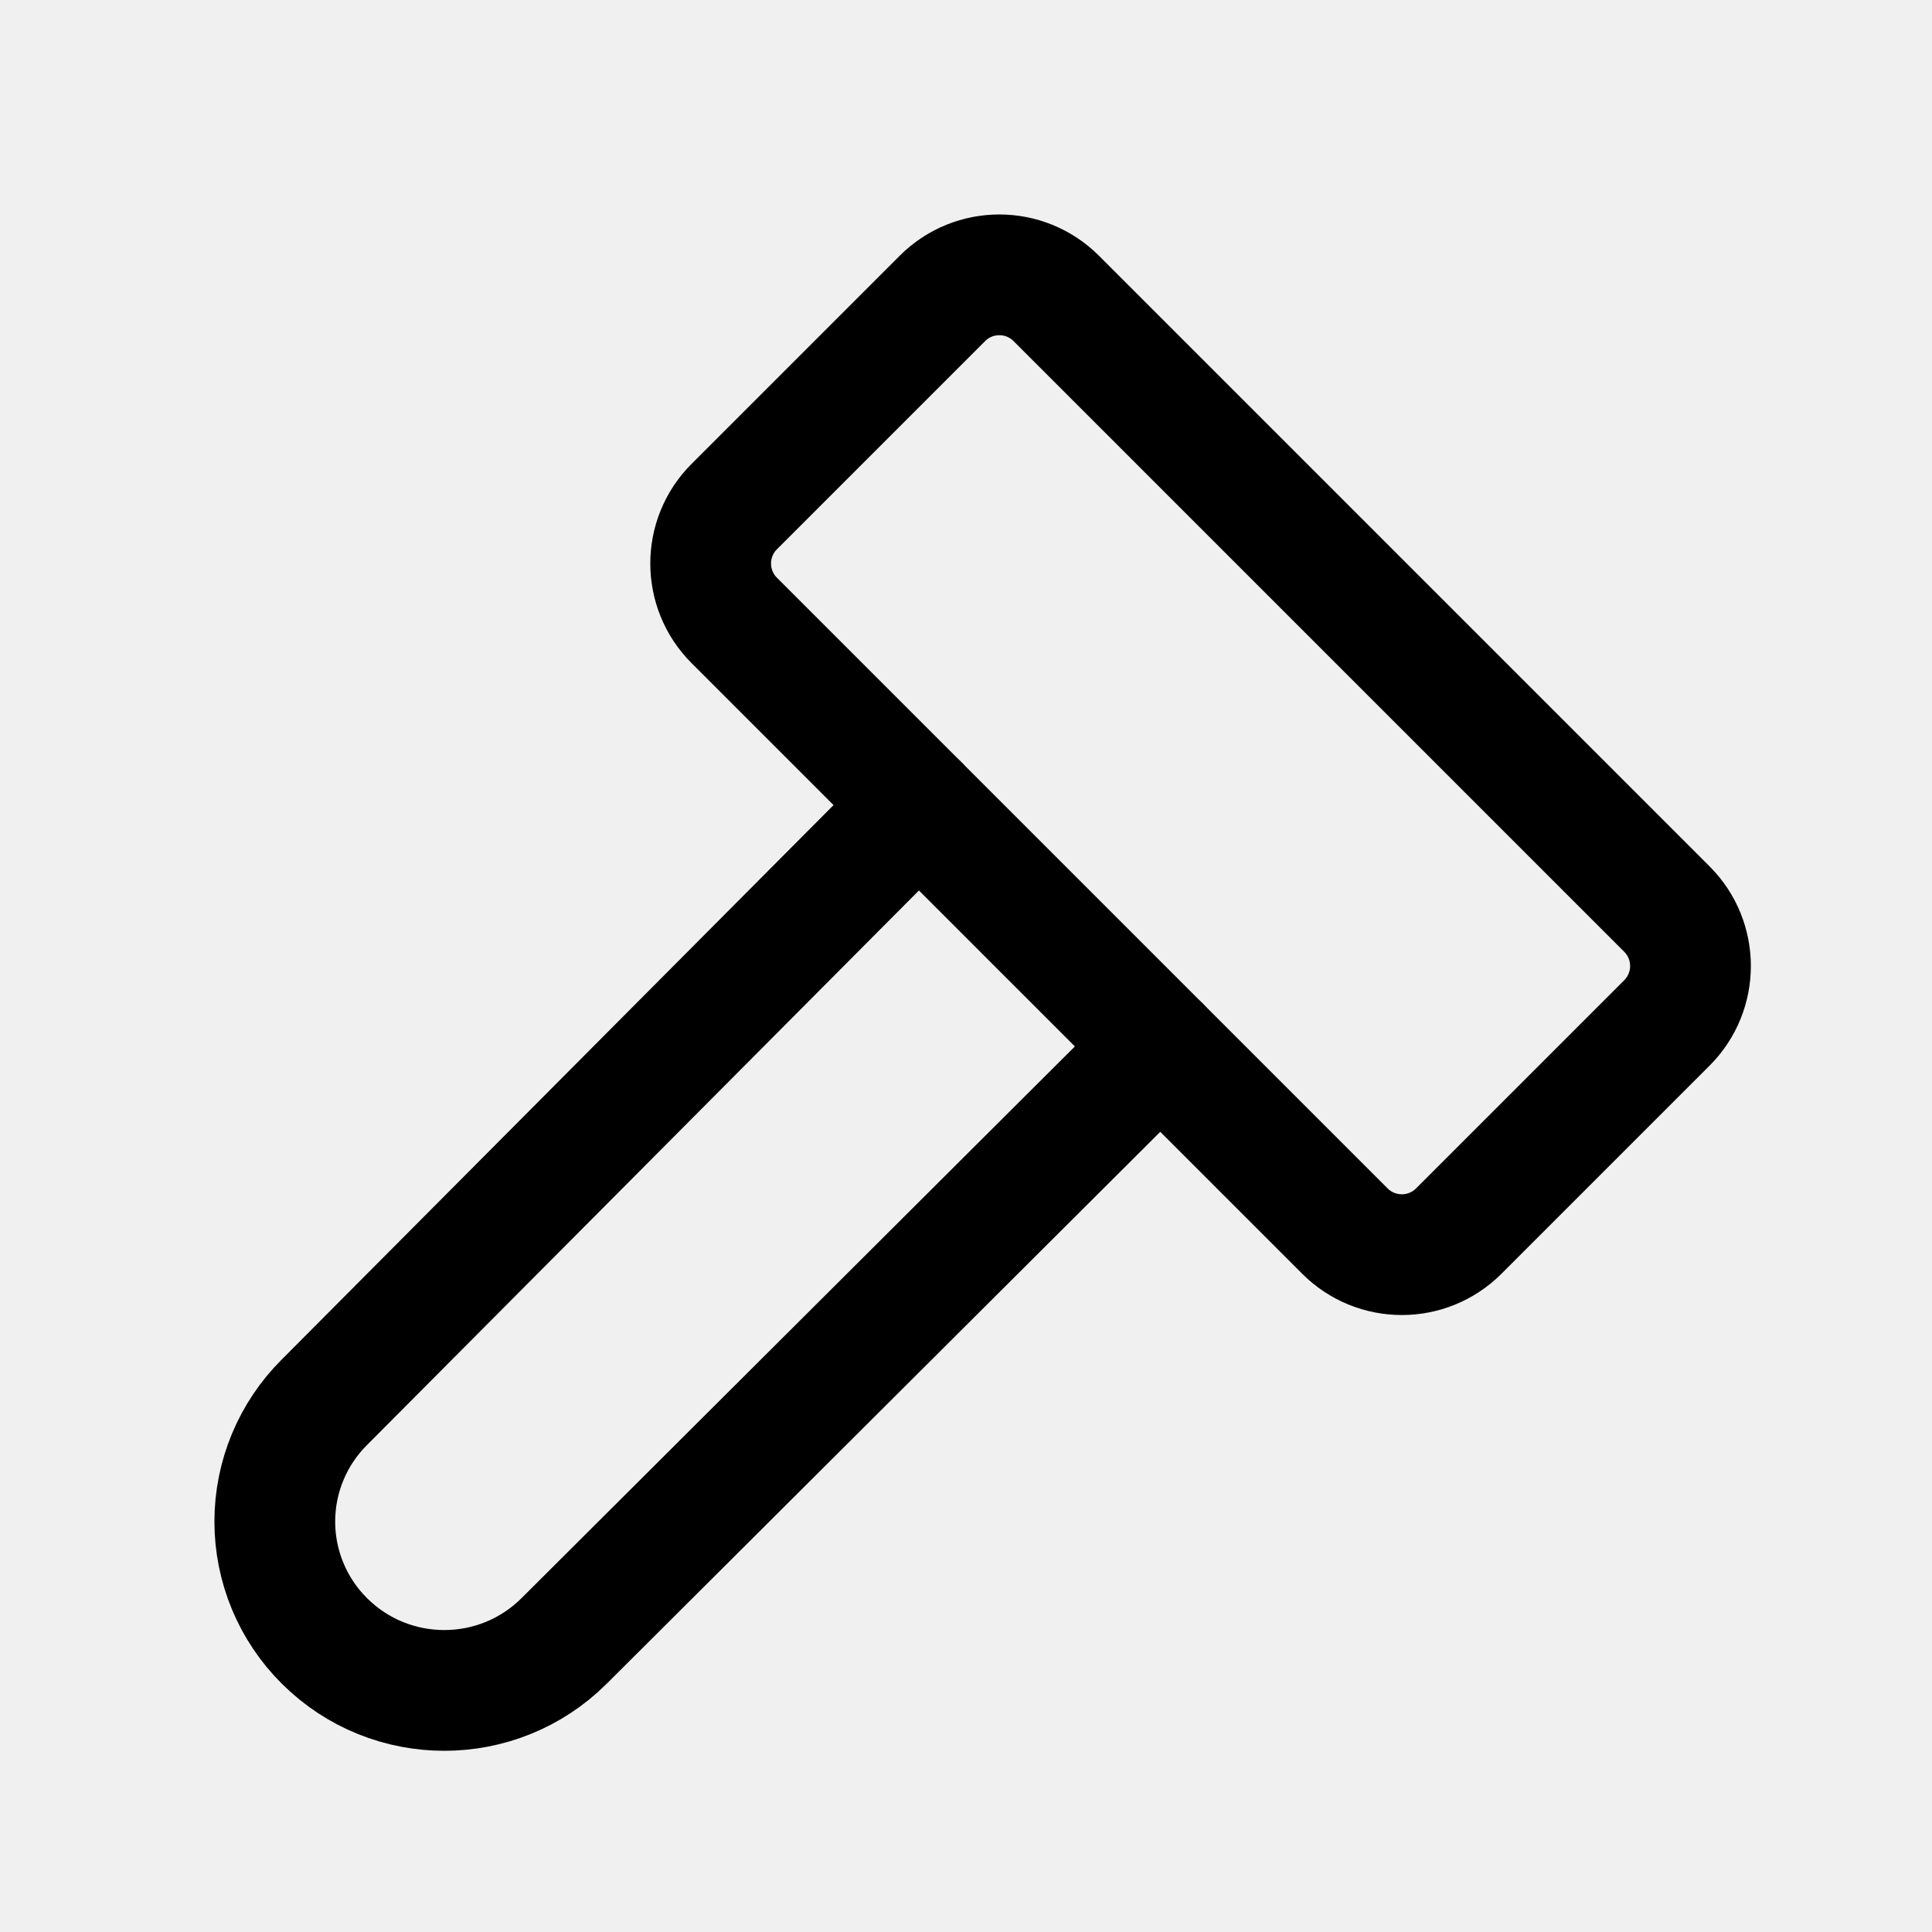
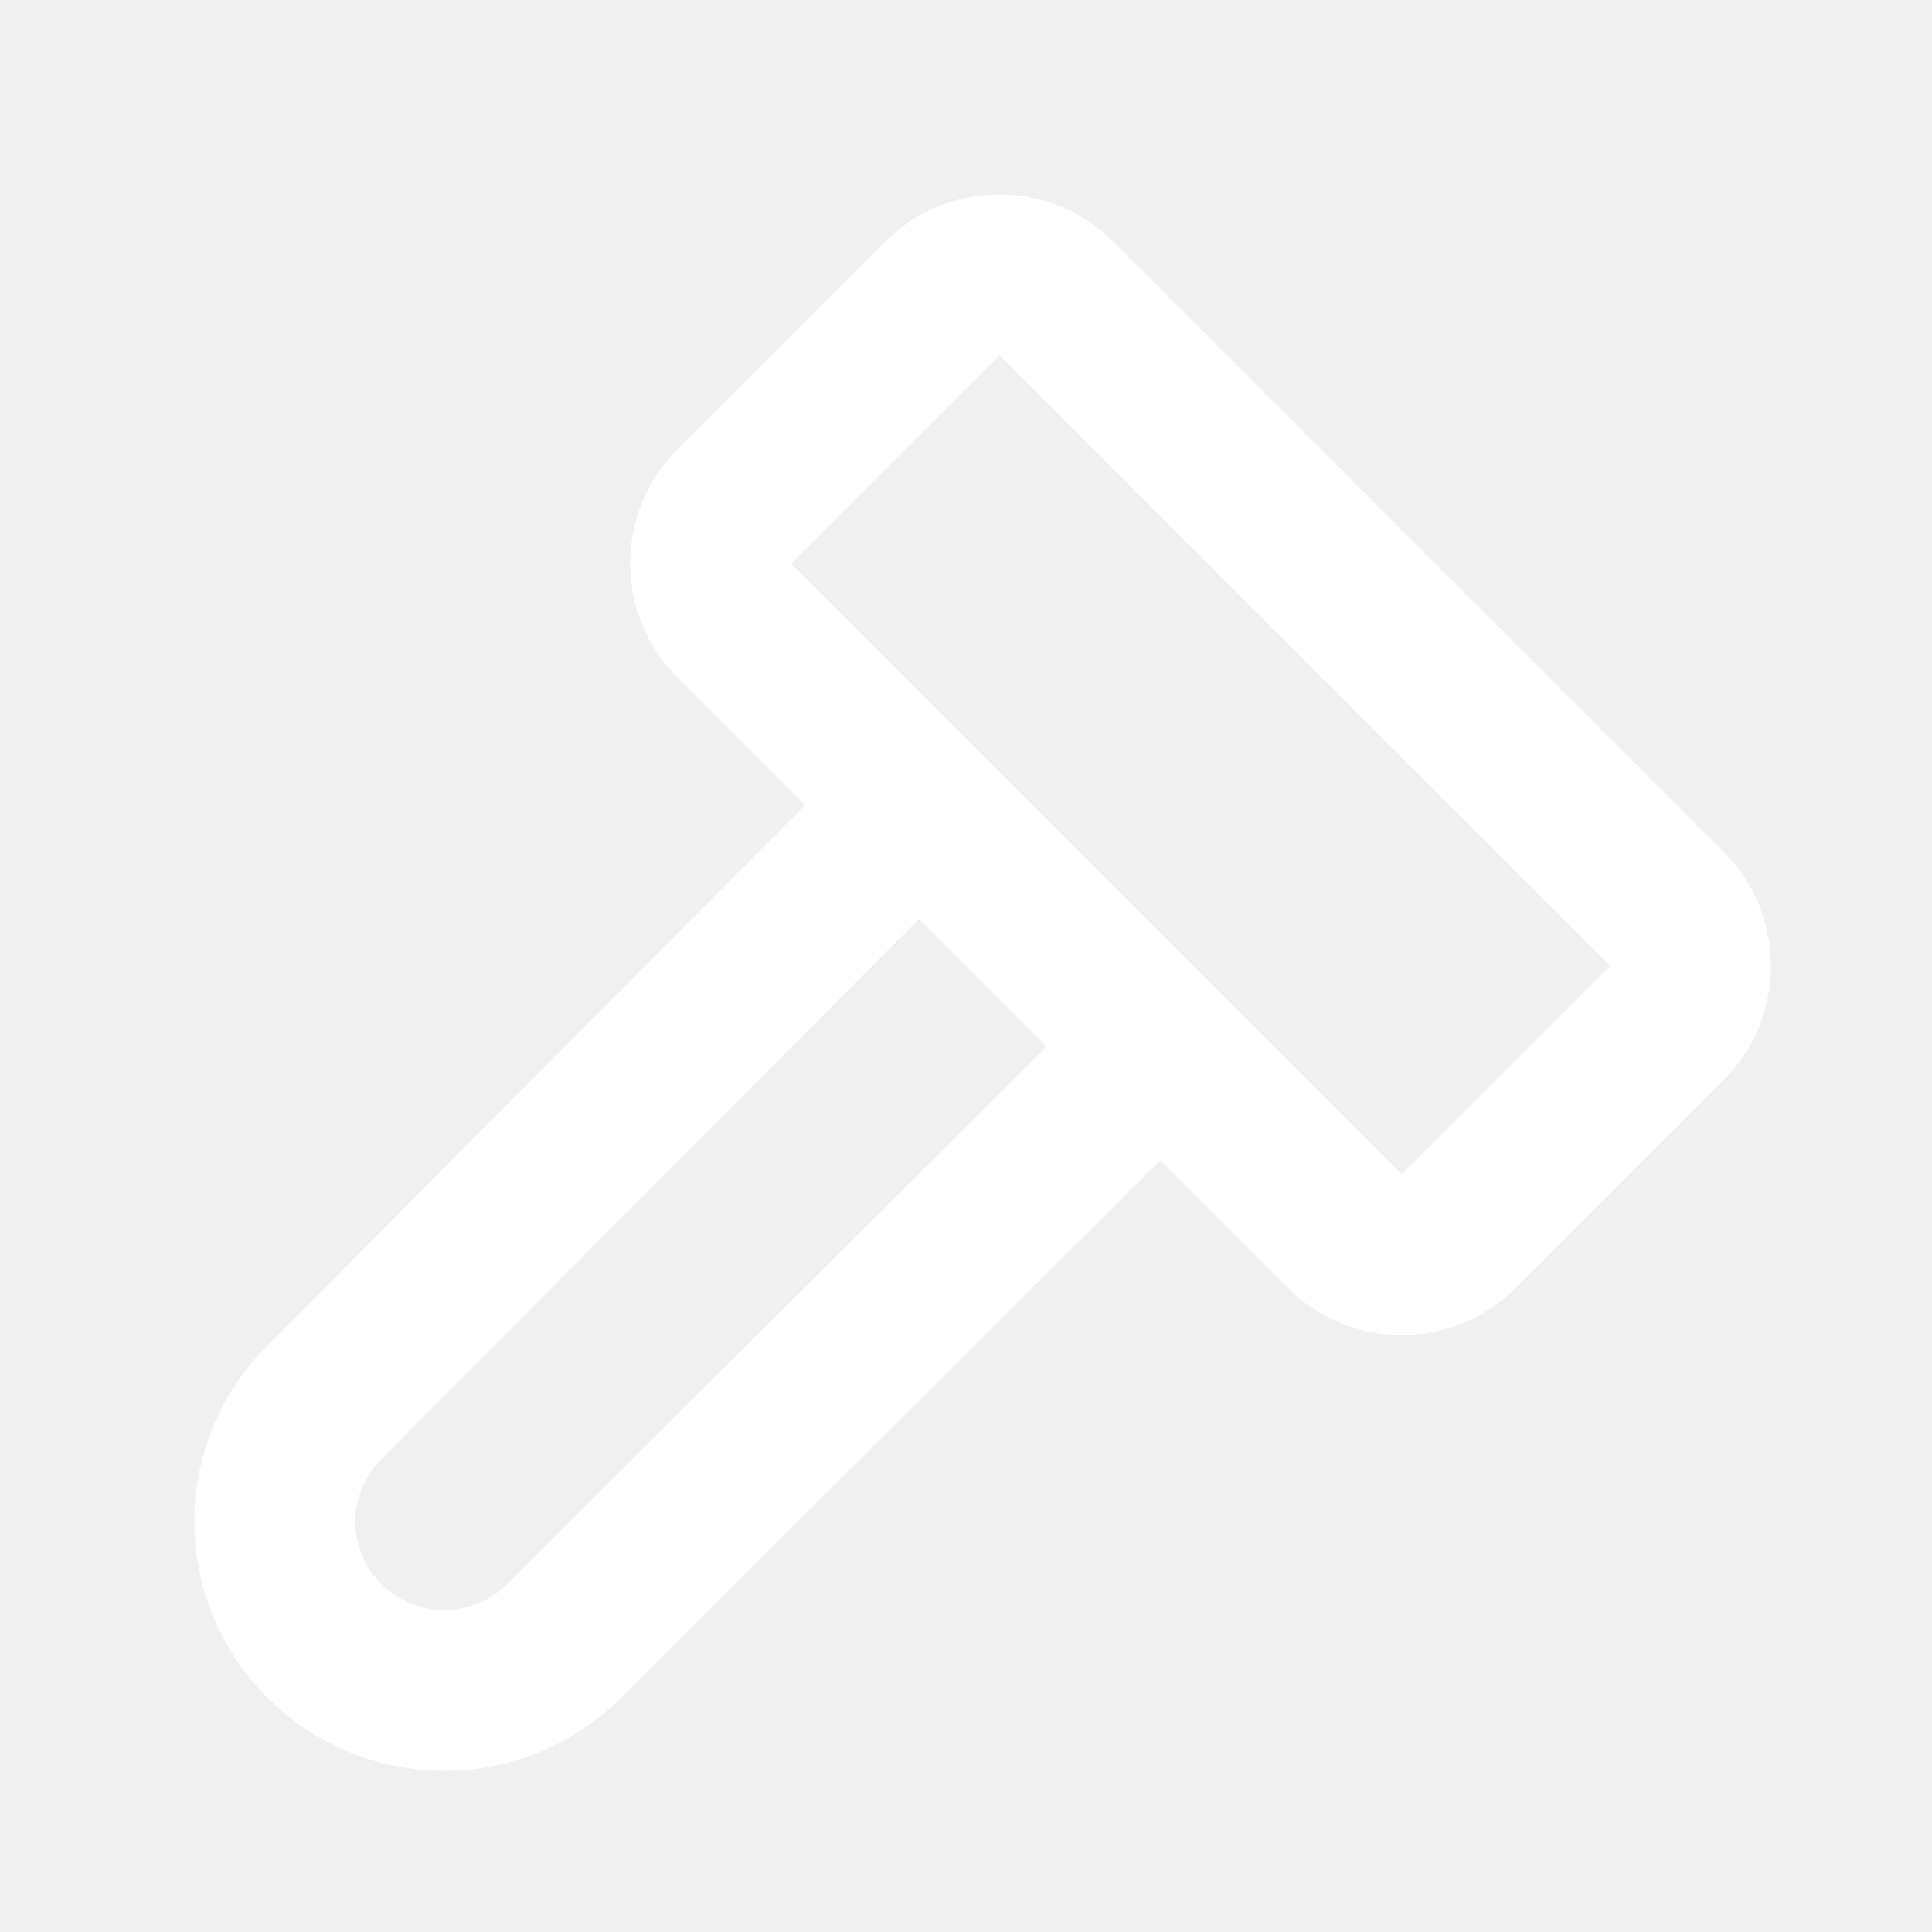
- <svg xmlns="http://www.w3.org/2000/svg" class="icon icon-tabler icon-tabler-hammer" width="44" height="44" viewBox="0 0 24 24" stroke-width="1.5" stroke="#000000" fill="none" stroke-linecap="round" stroke-linejoin="round">
+ <svg xmlns="http://www.w3.org/2000/svg" class="icon icon-tabler icon-tabler-hammer" width="44" height="44" viewBox="0 0 24 24" stroke-width="2" stroke="#fff" fill="none" stroke-linecap="round" stroke-linejoin="round">
  <path stroke="none" d="M0 0h24v24H0z" fill="none" />
  <path d="M11.414 10l-7.383 7.418a2.091 2.091 0 0 0 0 2.967a2.11 2.11 0 0 0 2.976 0l7.407 -7.385" />
  <path d="M18.121 15.293l2.586 -2.586a1 1 0 0 0 0 -1.414l-7.586 -7.586a1 1 0 0 0 -1.414 0l-2.586 2.586a1 1 0 0 0 0 1.414l7.586 7.586a1 1 0 0 0 1.414 0z" />
</svg>
